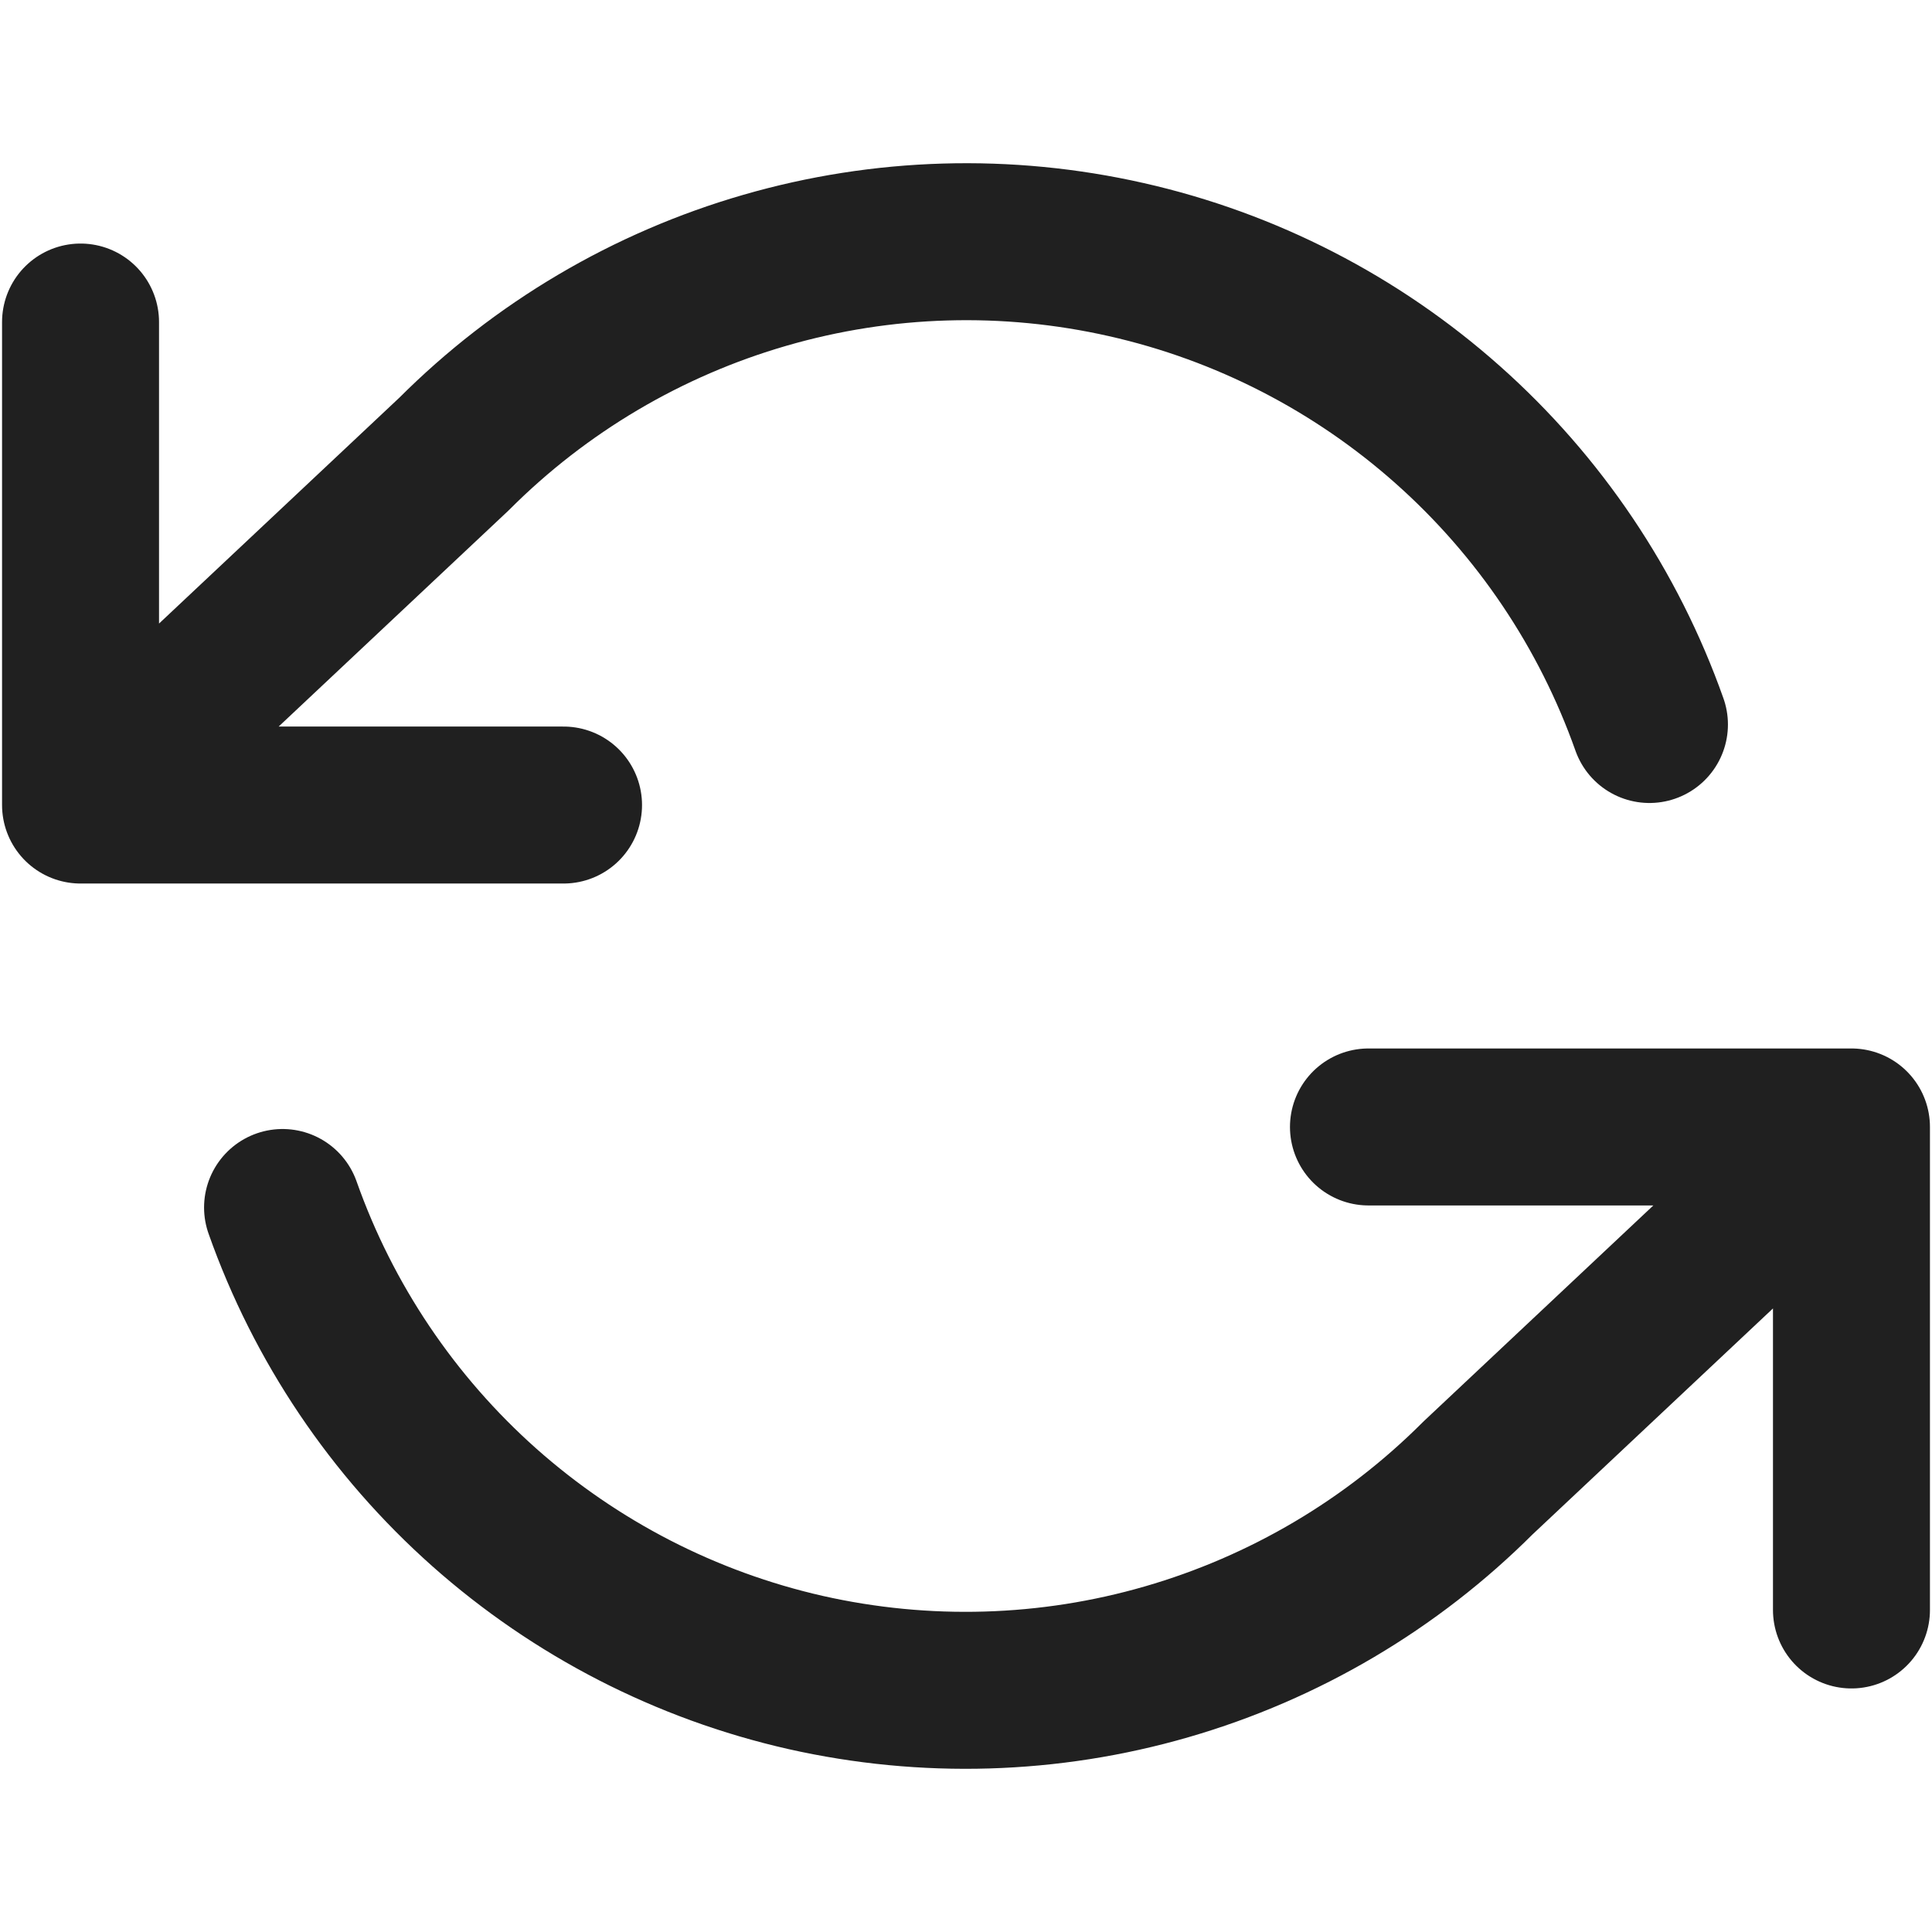
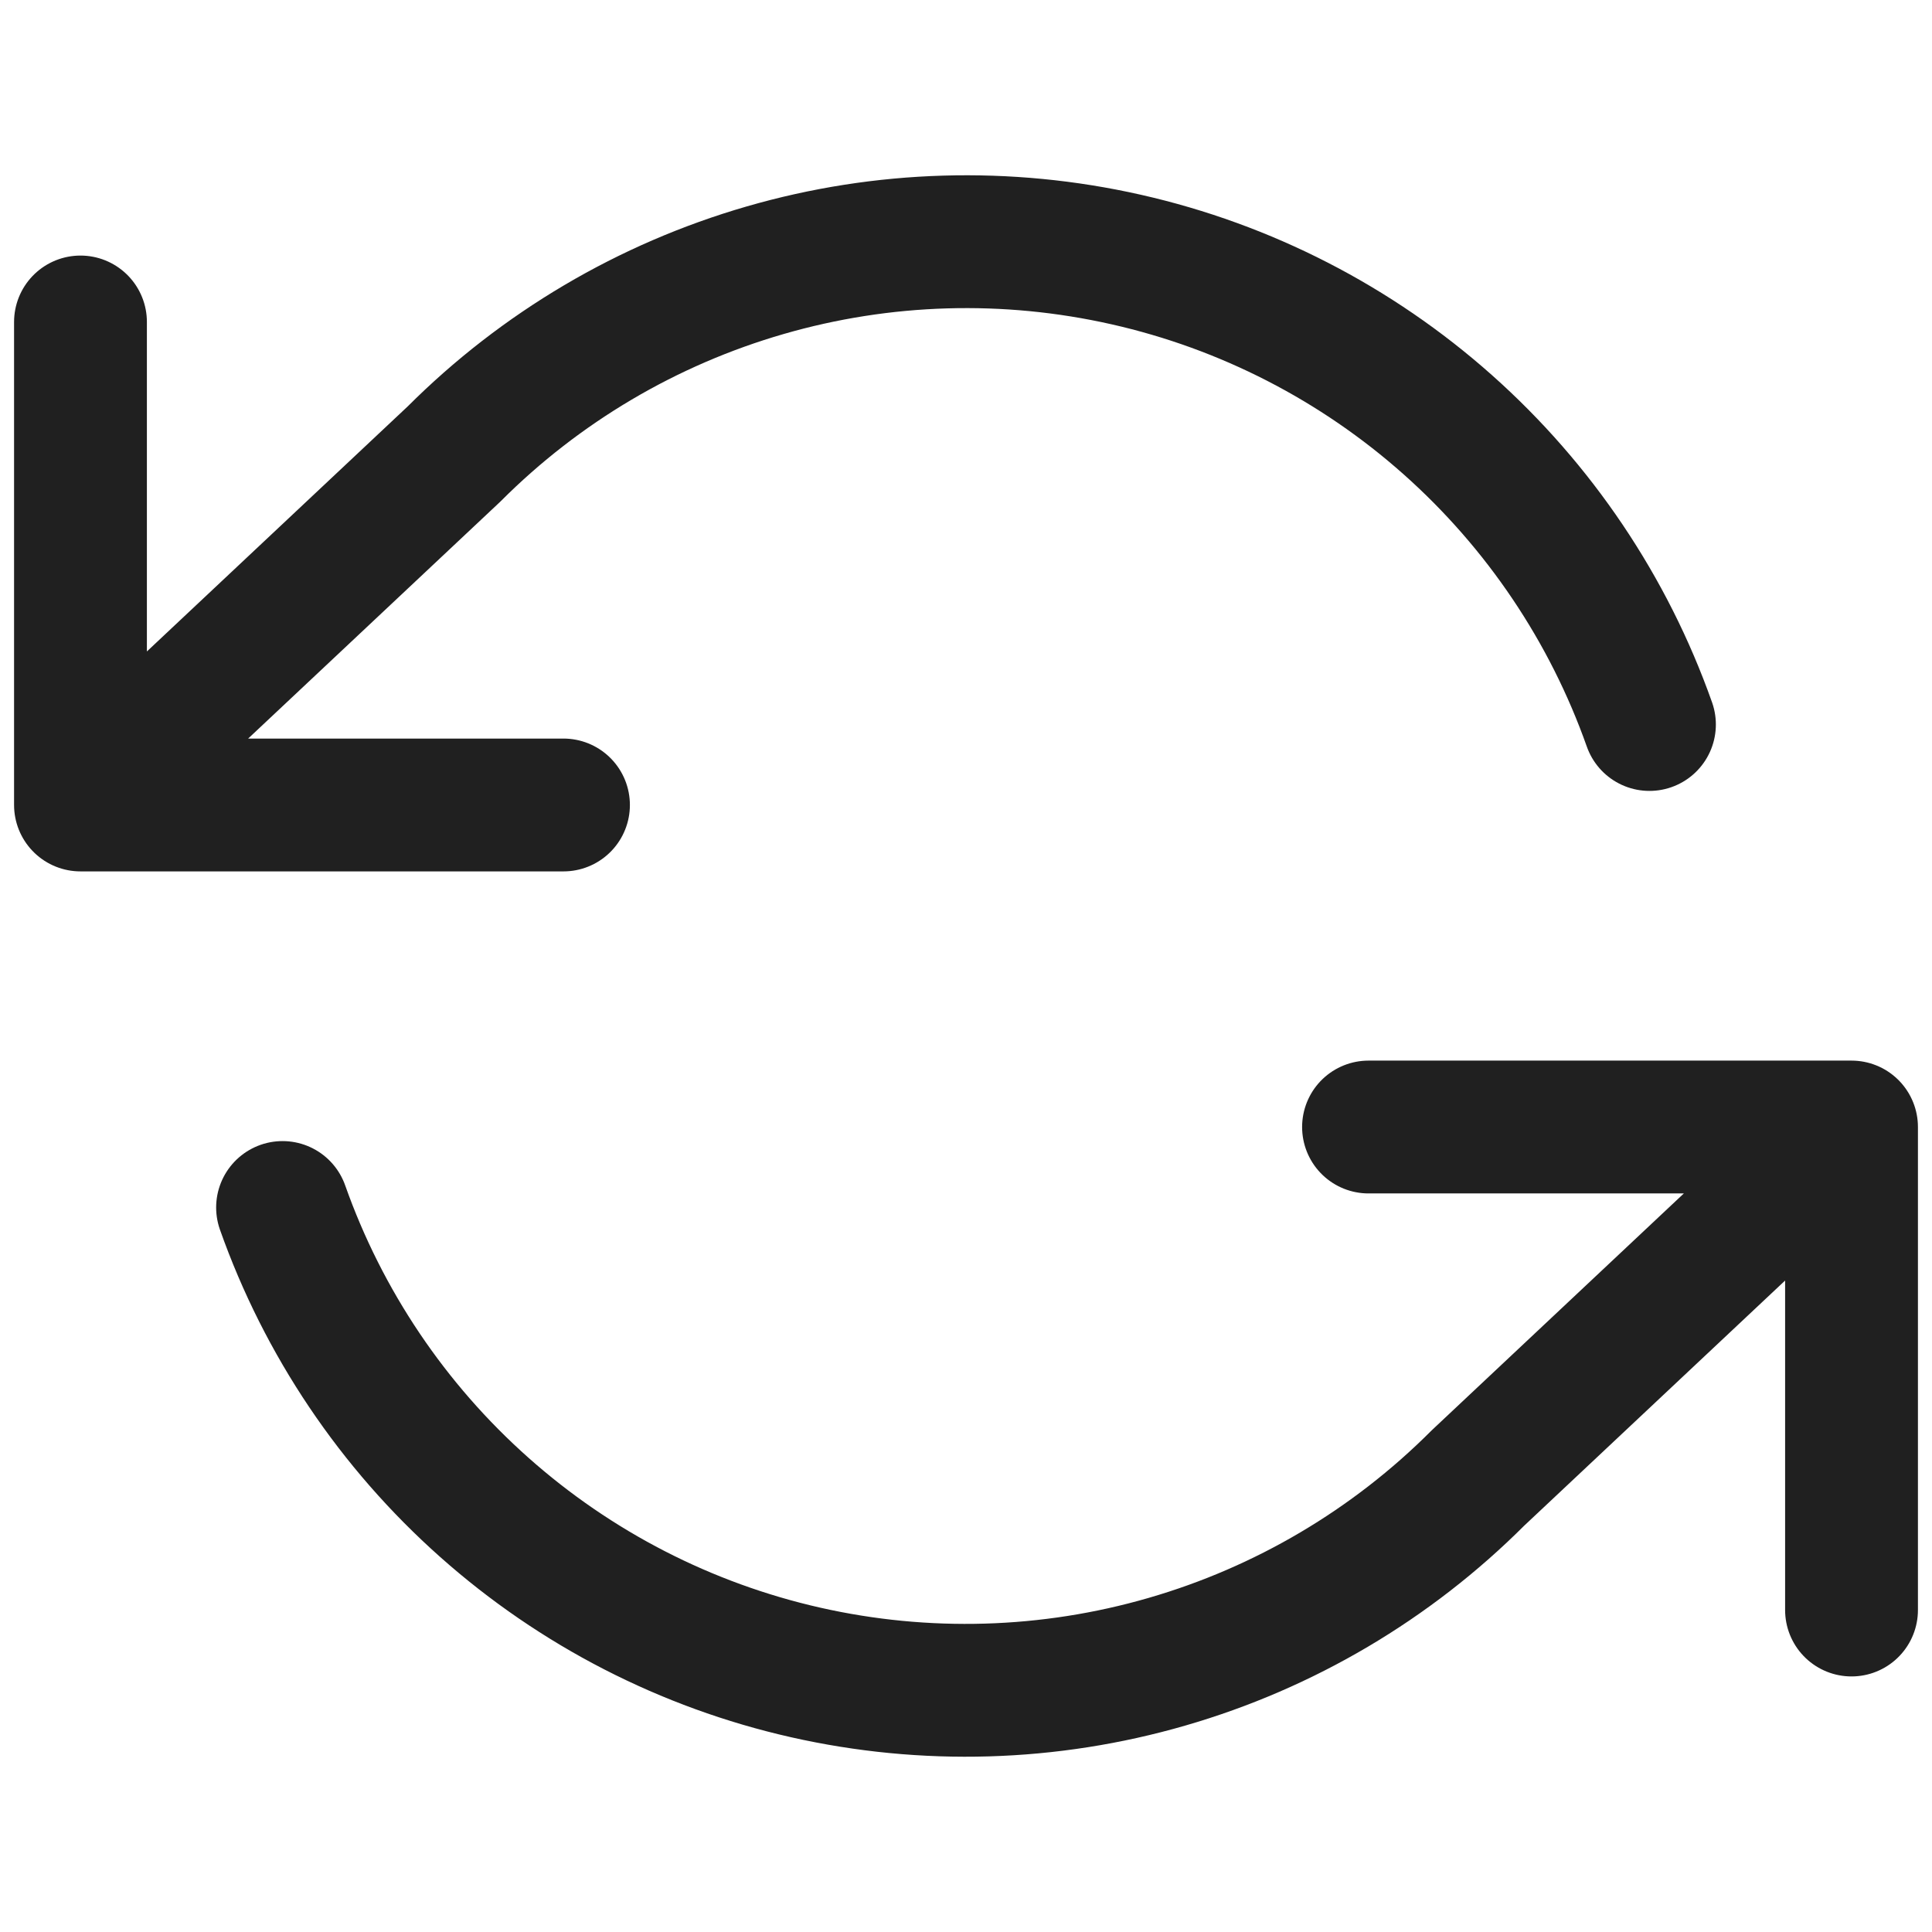
- <svg xmlns="http://www.w3.org/2000/svg" width="16" height="16" viewBox="0 0 16 16" fill="none">
-   <path d="M-676 -572C-676 -576.418 -672.418 -580 -668 -580H396C400.418 -580 404 -576.418 404 -572V1082C404 1086.42 400.418 1090 396 1090H-668C-672.418 1090 -676 1086.42 -676 1082V-572Z" fill="white" />
-   <path d="M-668 -580V-579H396V-580V-581H-668V-580ZM404 -572H403V1082H404H405V-572H404ZM396 1090V1089H-668V1090V1091H396V1090ZM-676 1082H-675V-572H-676H-677V1082H-676ZM-668 1090V1089C-671.866 1089 -675 1085.87 -675 1082H-676H-677C-677 1086.97 -672.971 1091 -668 1091V1090ZM404 1082H403C403 1085.87 399.866 1089 396 1089V1090V1091C400.971 1091 405 1086.97 405 1082H404ZM396 -580V-579C399.866 -579 403 -575.866 403 -572H404H405C405 -576.971 400.971 -581 396 -581V-580ZM-668 -580V-581C-672.971 -581 -677 -576.971 -677 -572H-676H-675C-675 -575.866 -671.866 -579 -668 -579V-580Z" fill="#F1F1F1" />
-   <path d="M0.667 2.667V6.667M0.667 6.667H4.667M0.667 6.667L3.76 3.76C4.476 3.043 5.363 2.519 6.336 2.238C7.31 1.956 8.339 1.926 9.328 2.15C10.316 2.373 11.232 2.844 11.989 3.517C12.747 4.19 13.322 5.045 13.66 6M15.333 13.333V9.333M15.333 9.333H11.333M15.333 9.333L12.24 12.24C11.523 12.957 10.637 13.48 9.663 13.762C8.69 14.044 7.661 14.074 6.672 13.851C5.683 13.627 4.768 13.156 4.01 12.483C3.253 11.81 2.678 10.956 2.34 10" stroke="#202020" stroke-width="1.3" stroke-linecap="round" stroke-linejoin="round" />
+ <svg xmlns="http://www.w3.org/2000/svg" width="32" height="32" viewBox="0 0 32 32" fill="none">
+   <path d="M-548 -652C-548 -656.418 -544.418 -660 -540 -660H684C688.418 -660 692 -656.418 692 -652V1038C692 1042.42 688.418 1046 684 1046H-540C-544.418 1046 -548 1042.42 -548 1038V-652Z" fill="white" />
+   <path d="M-540 -660V-659H684V-660V-661H-540V-660ZM692 -652H691V1038H692H693V-652H692ZM684 1046V1045H-540V1046V1047H684V1046ZM-548 1038H-547V-652H-548H-549V1038H-548ZM-540 1046V1045C-543.866 1045 -547 1041.87 -547 1038H-548H-549C-549 1042.97 -544.971 1047 -540 1047V1046ZM692 1038H691C691 1041.87 687.866 1045 684 1045V1046V1047C688.971 1047 693 1042.97 693 1038H692ZM684 -660V-659C687.866 -659 691 -655.866 691 -652H692H693C693 -656.971 688.971 -661 684 -661V-660ZM-540 -660V-661C-544.971 -661 -549 -656.971 -549 -652H-548H-547C-547 -655.866 -543.866 -659 -540 -659V-660Z" fill="#F1F1F1" />
+   <path d="M1.333 5.333V13.333M1.333 13.333H9.333M1.333 13.333L7.52 7.52C8.953 6.086 10.726 5.039 12.673 4.476C14.62 3.912 16.678 3.852 18.655 4.299C20.633 4.746 22.464 5.687 23.979 7.034C25.494 8.381 26.644 10.089 27.32 12M30.667 26.667V18.667M30.667 18.667H22.667M30.667 18.667L24.48 24.48C23.047 25.914 21.274 26.961 19.327 27.524C17.38 28.088 15.321 28.148 13.344 27.701C11.367 27.254 9.536 26.313 8.021 24.966C6.505 23.619 5.356 21.911 4.68 20" stroke="#202020" stroke-width="2.2" stroke-linecap="round" stroke-linejoin="round" />
</svg>
